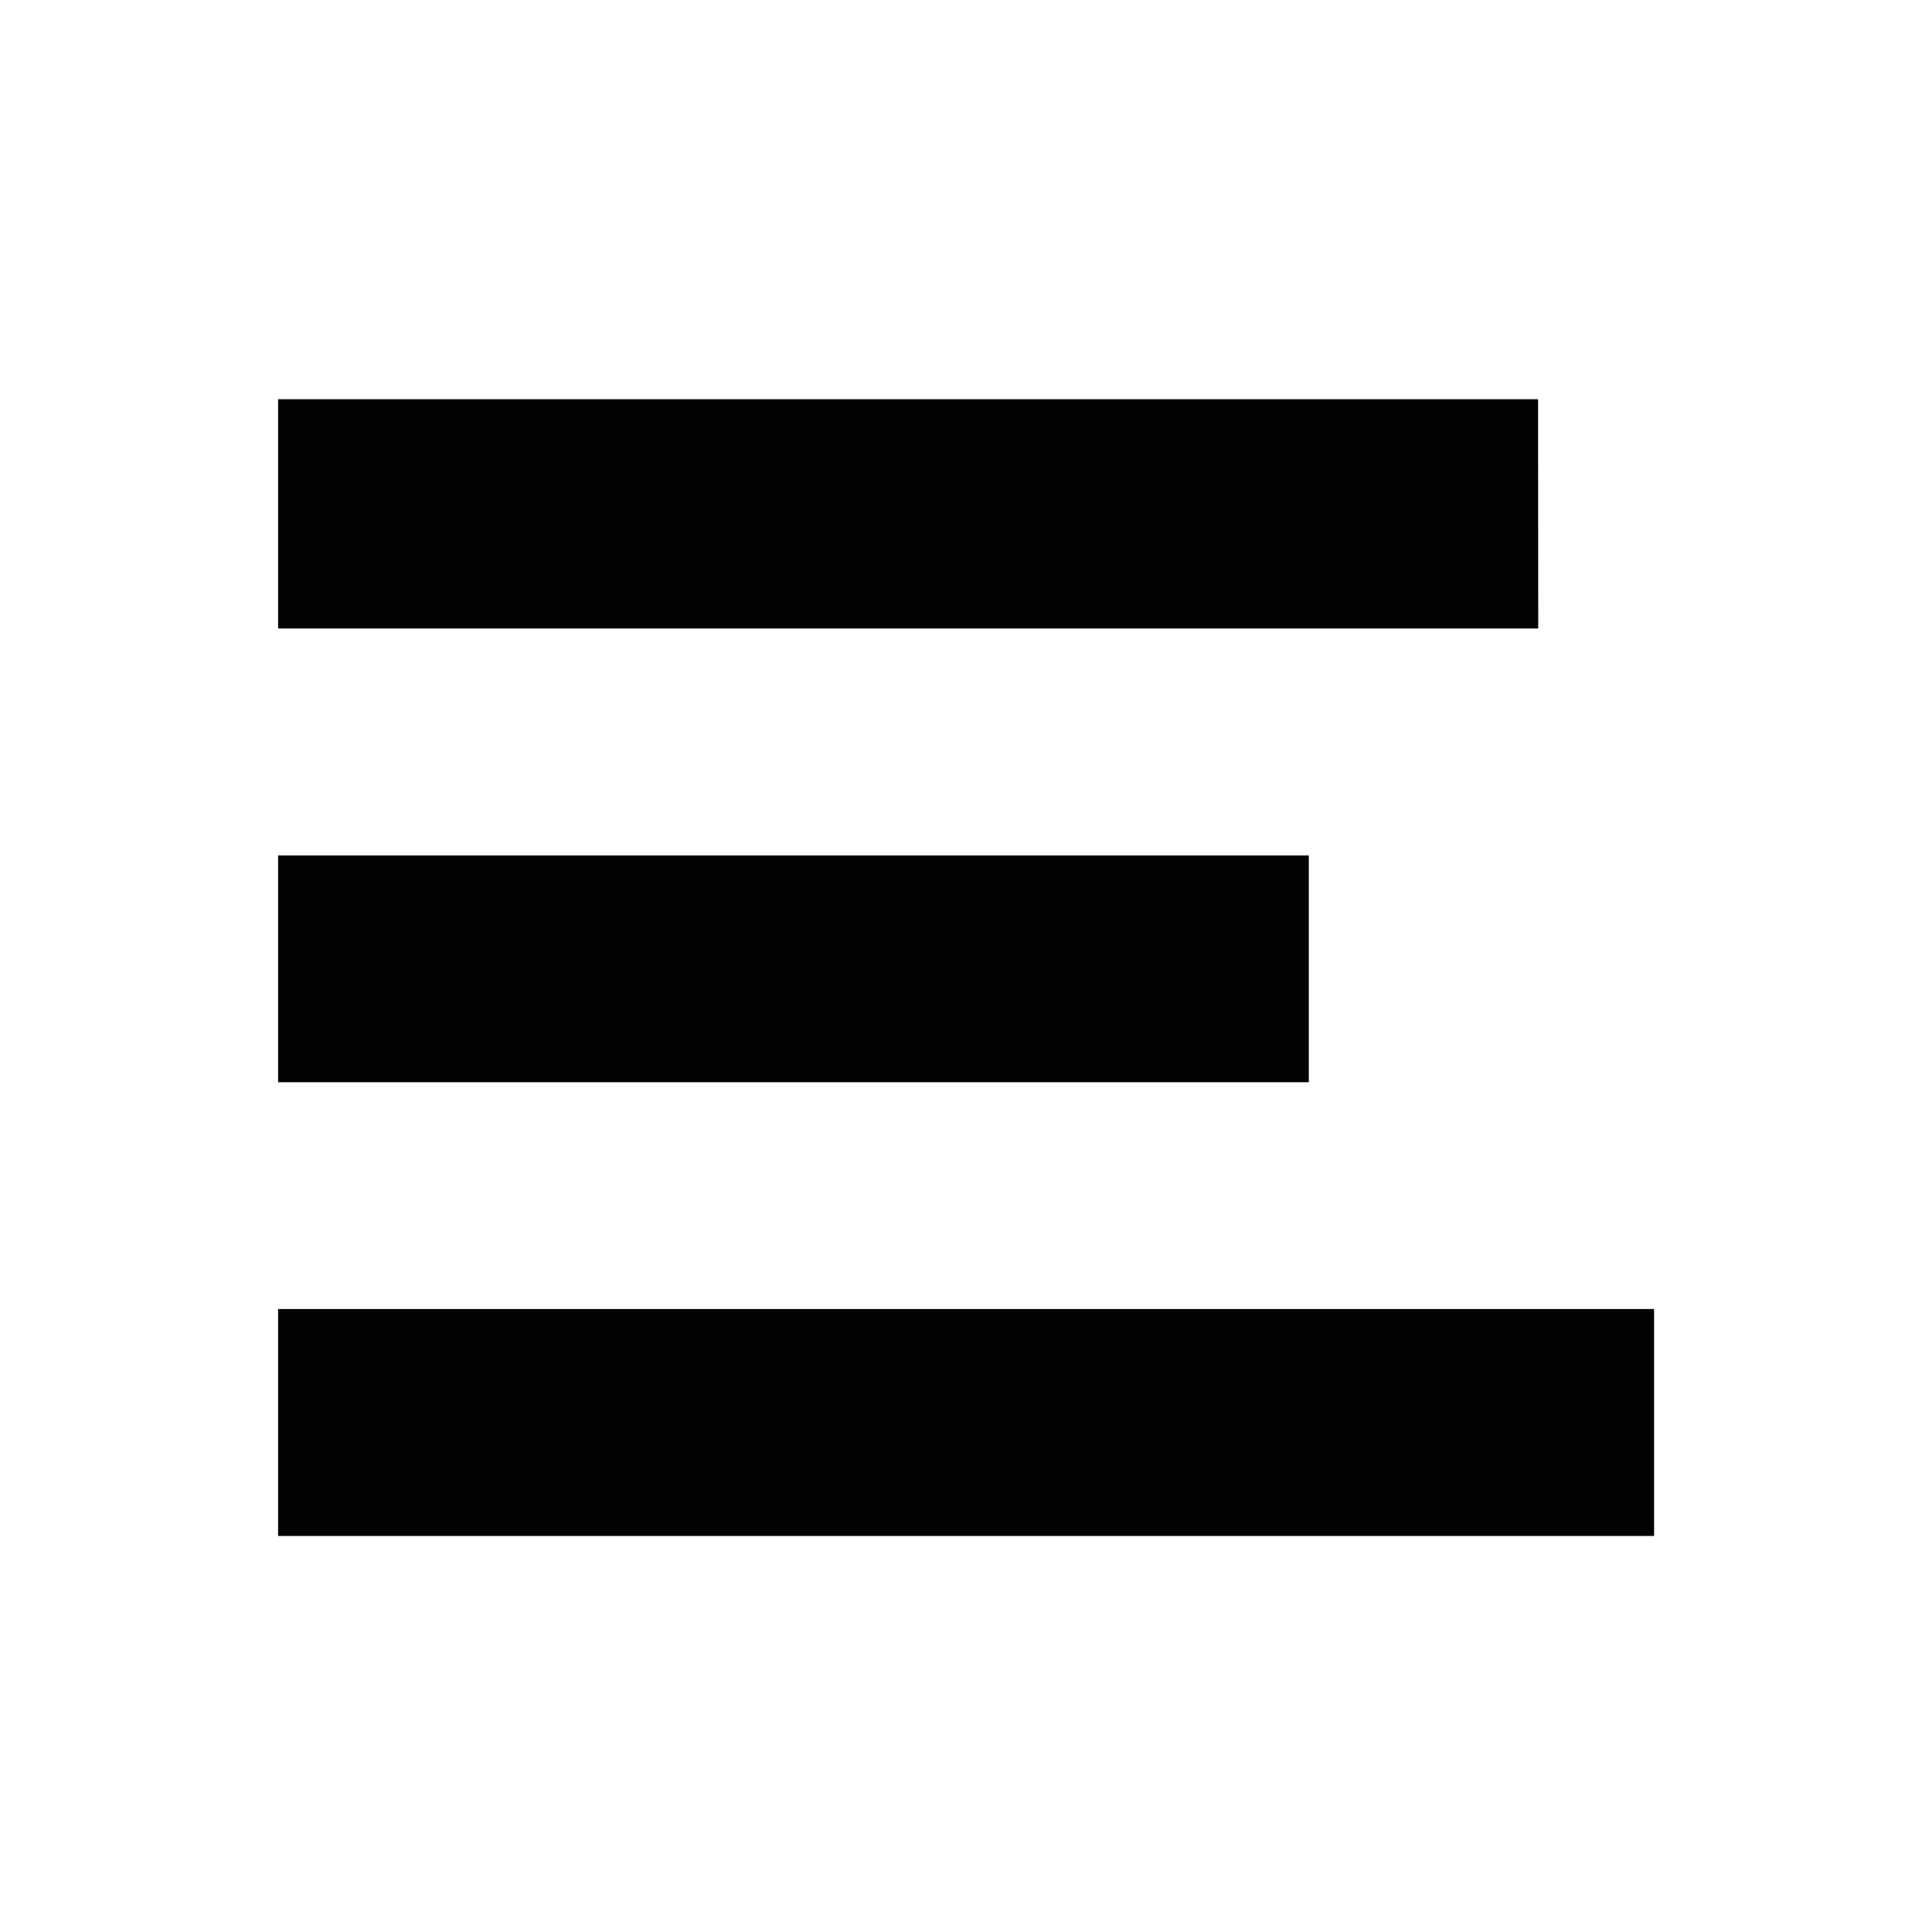
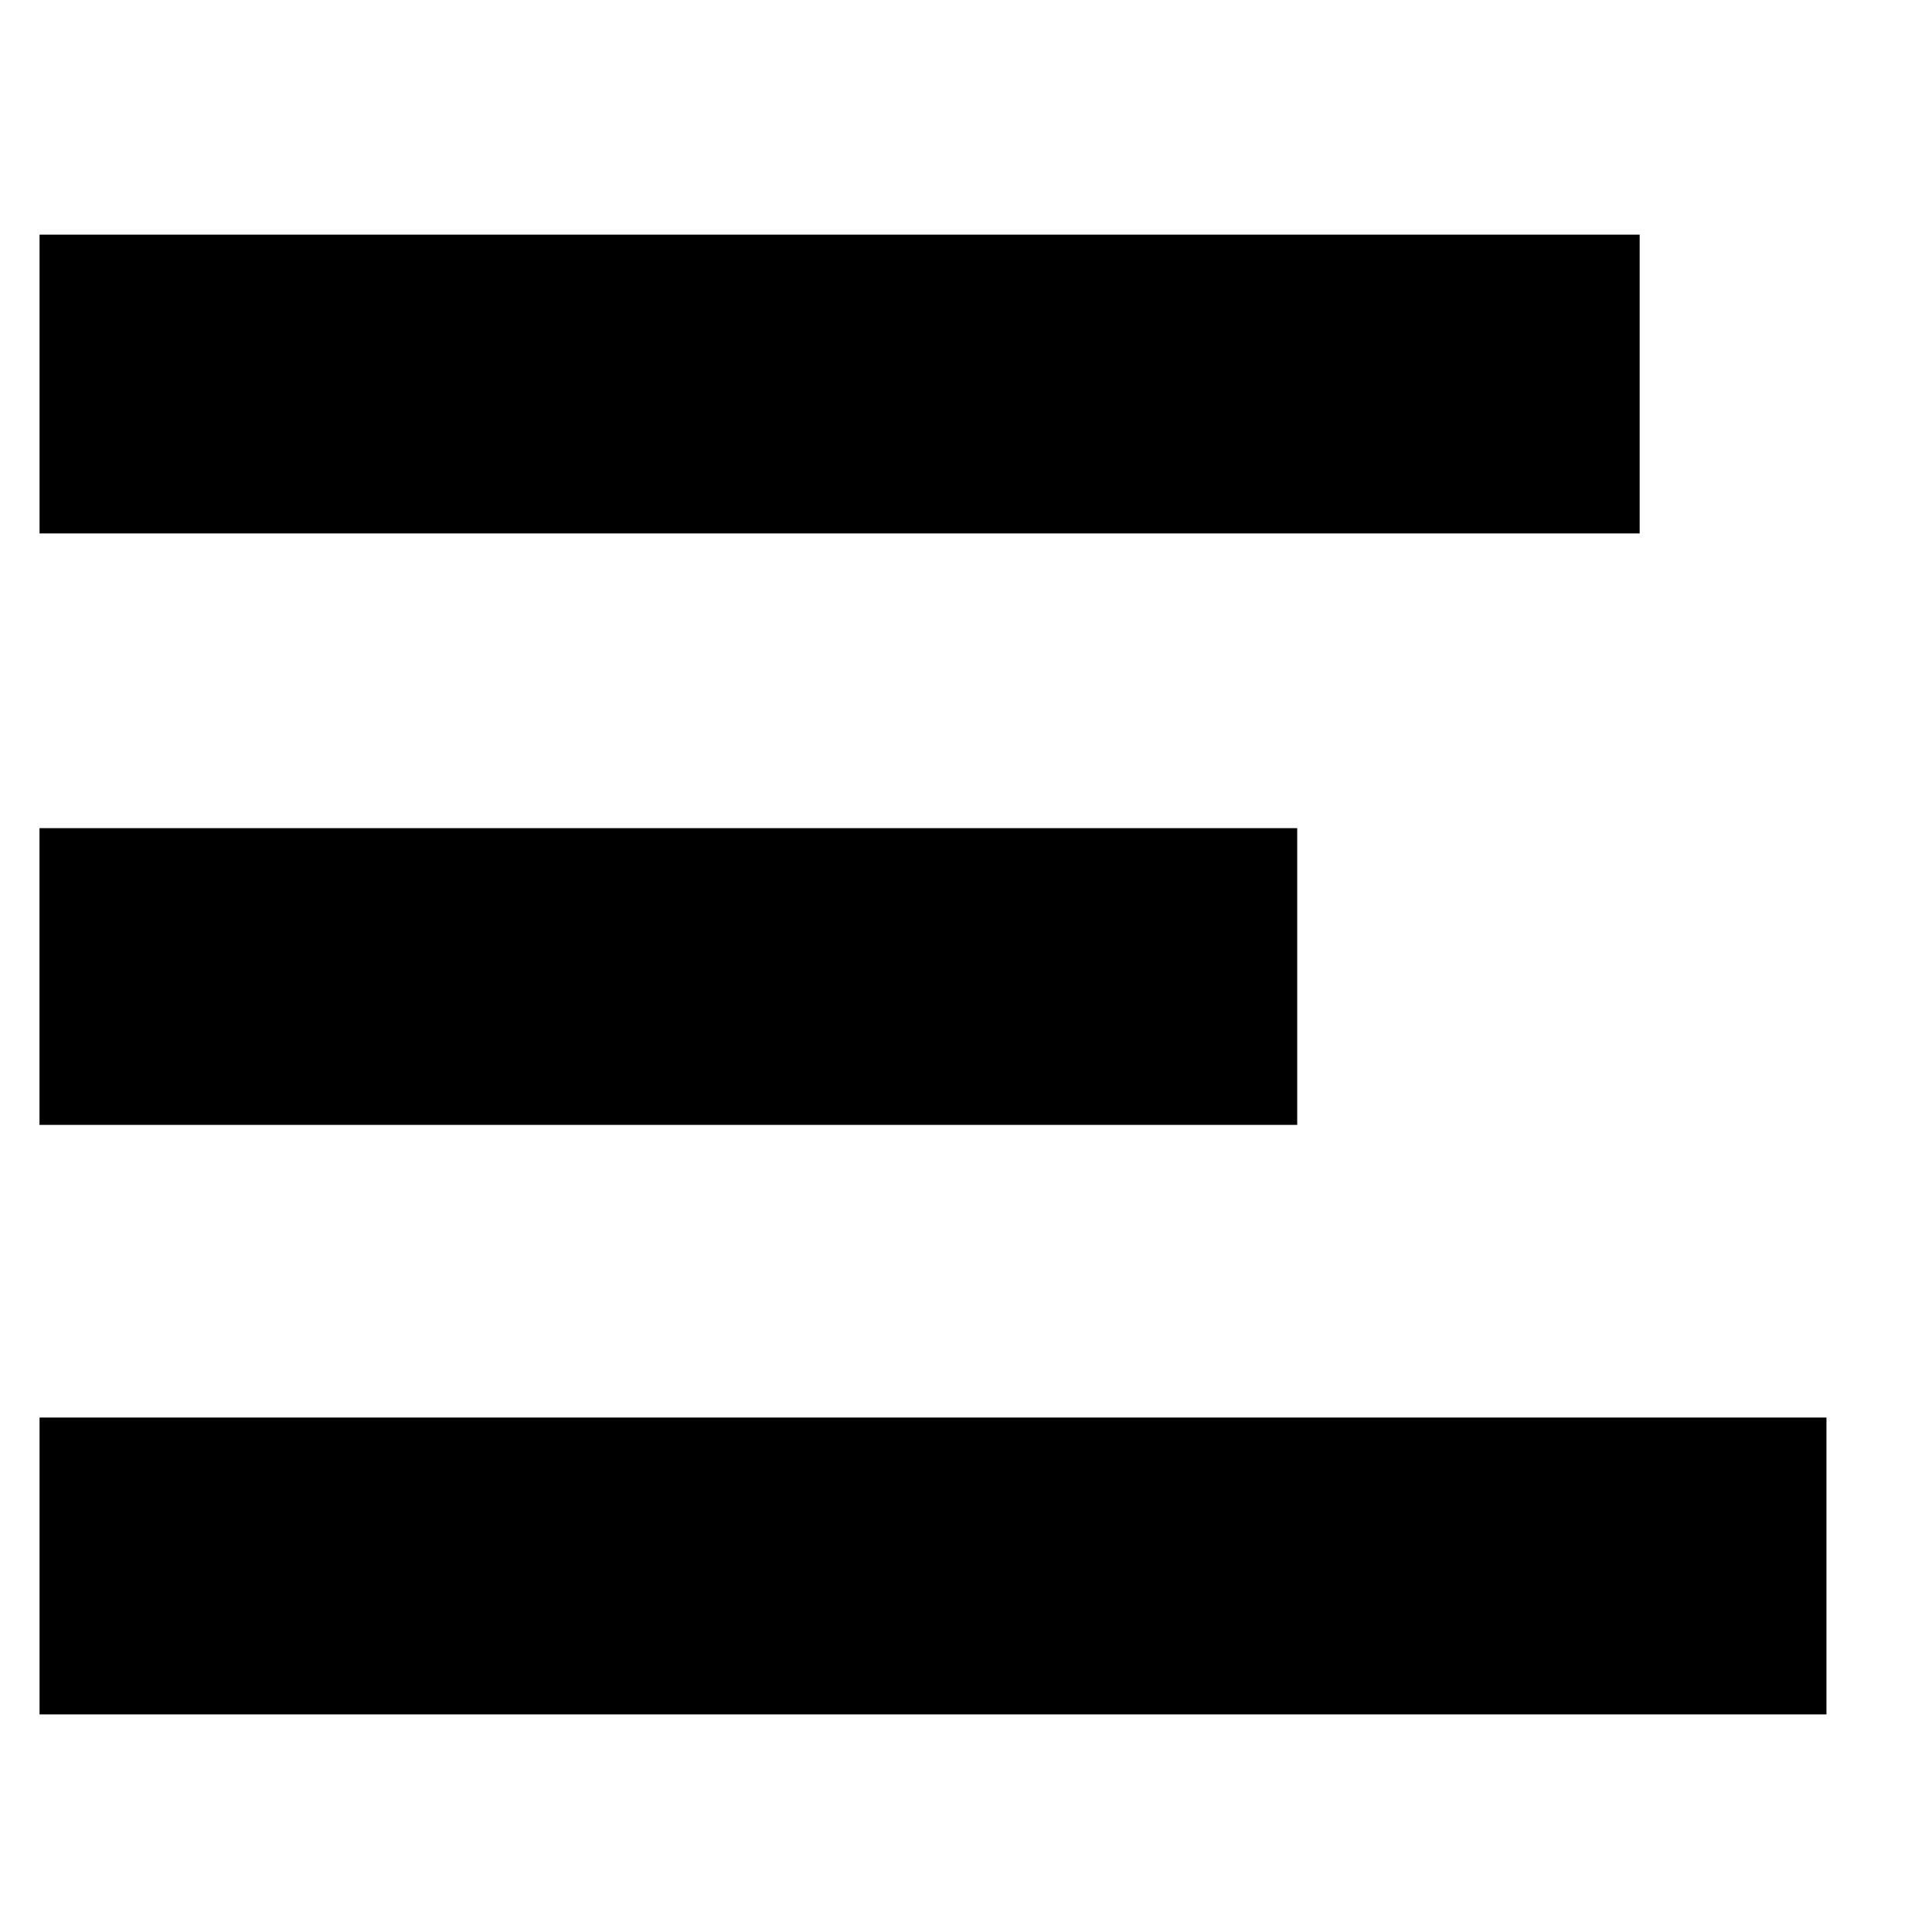
- <svg xmlns="http://www.w3.org/2000/svg" version="1.1" id="Layer_1" x="0px" y="0px" width="1024px" height="1024px" viewBox="0 0 1024 1024" style="enable-background:new 0 0 1024 1024;" xml:space="preserve">
-   <style type="text/css">
- 	.st0{fill:#010202;}
- </style>
-   <g>
-     <g>
-       <path class="st0" d="M815.2,211.6H147.4v121.5h667.9L815.2,211.6L815.2,211.6z M693.7,453.4H147.4v120.2h546.3L693.7,453.4    L693.7,453.4z M147.4,693.8v120.3h729.3V693.8H147.4z" />
-     </g>
-   </g>
+ <svg xmlns="http://www.w3.org/2000/svg" version="1.1" id="Layer_1" x="0px" y="0px" width="1024px" height="1024px" viewBox="0 0 1024 1024" enable-background="new 0 0 1024 1024" xml:space="preserve">
+   <path d="M20.927,596.211V438.937h666.617v157.274H20.927z M20.959,124.365h848.09v158.368H20.959V124.365z M968.063,908.665H20.959  V751.327h947.104V908.665z" />
</svg>
